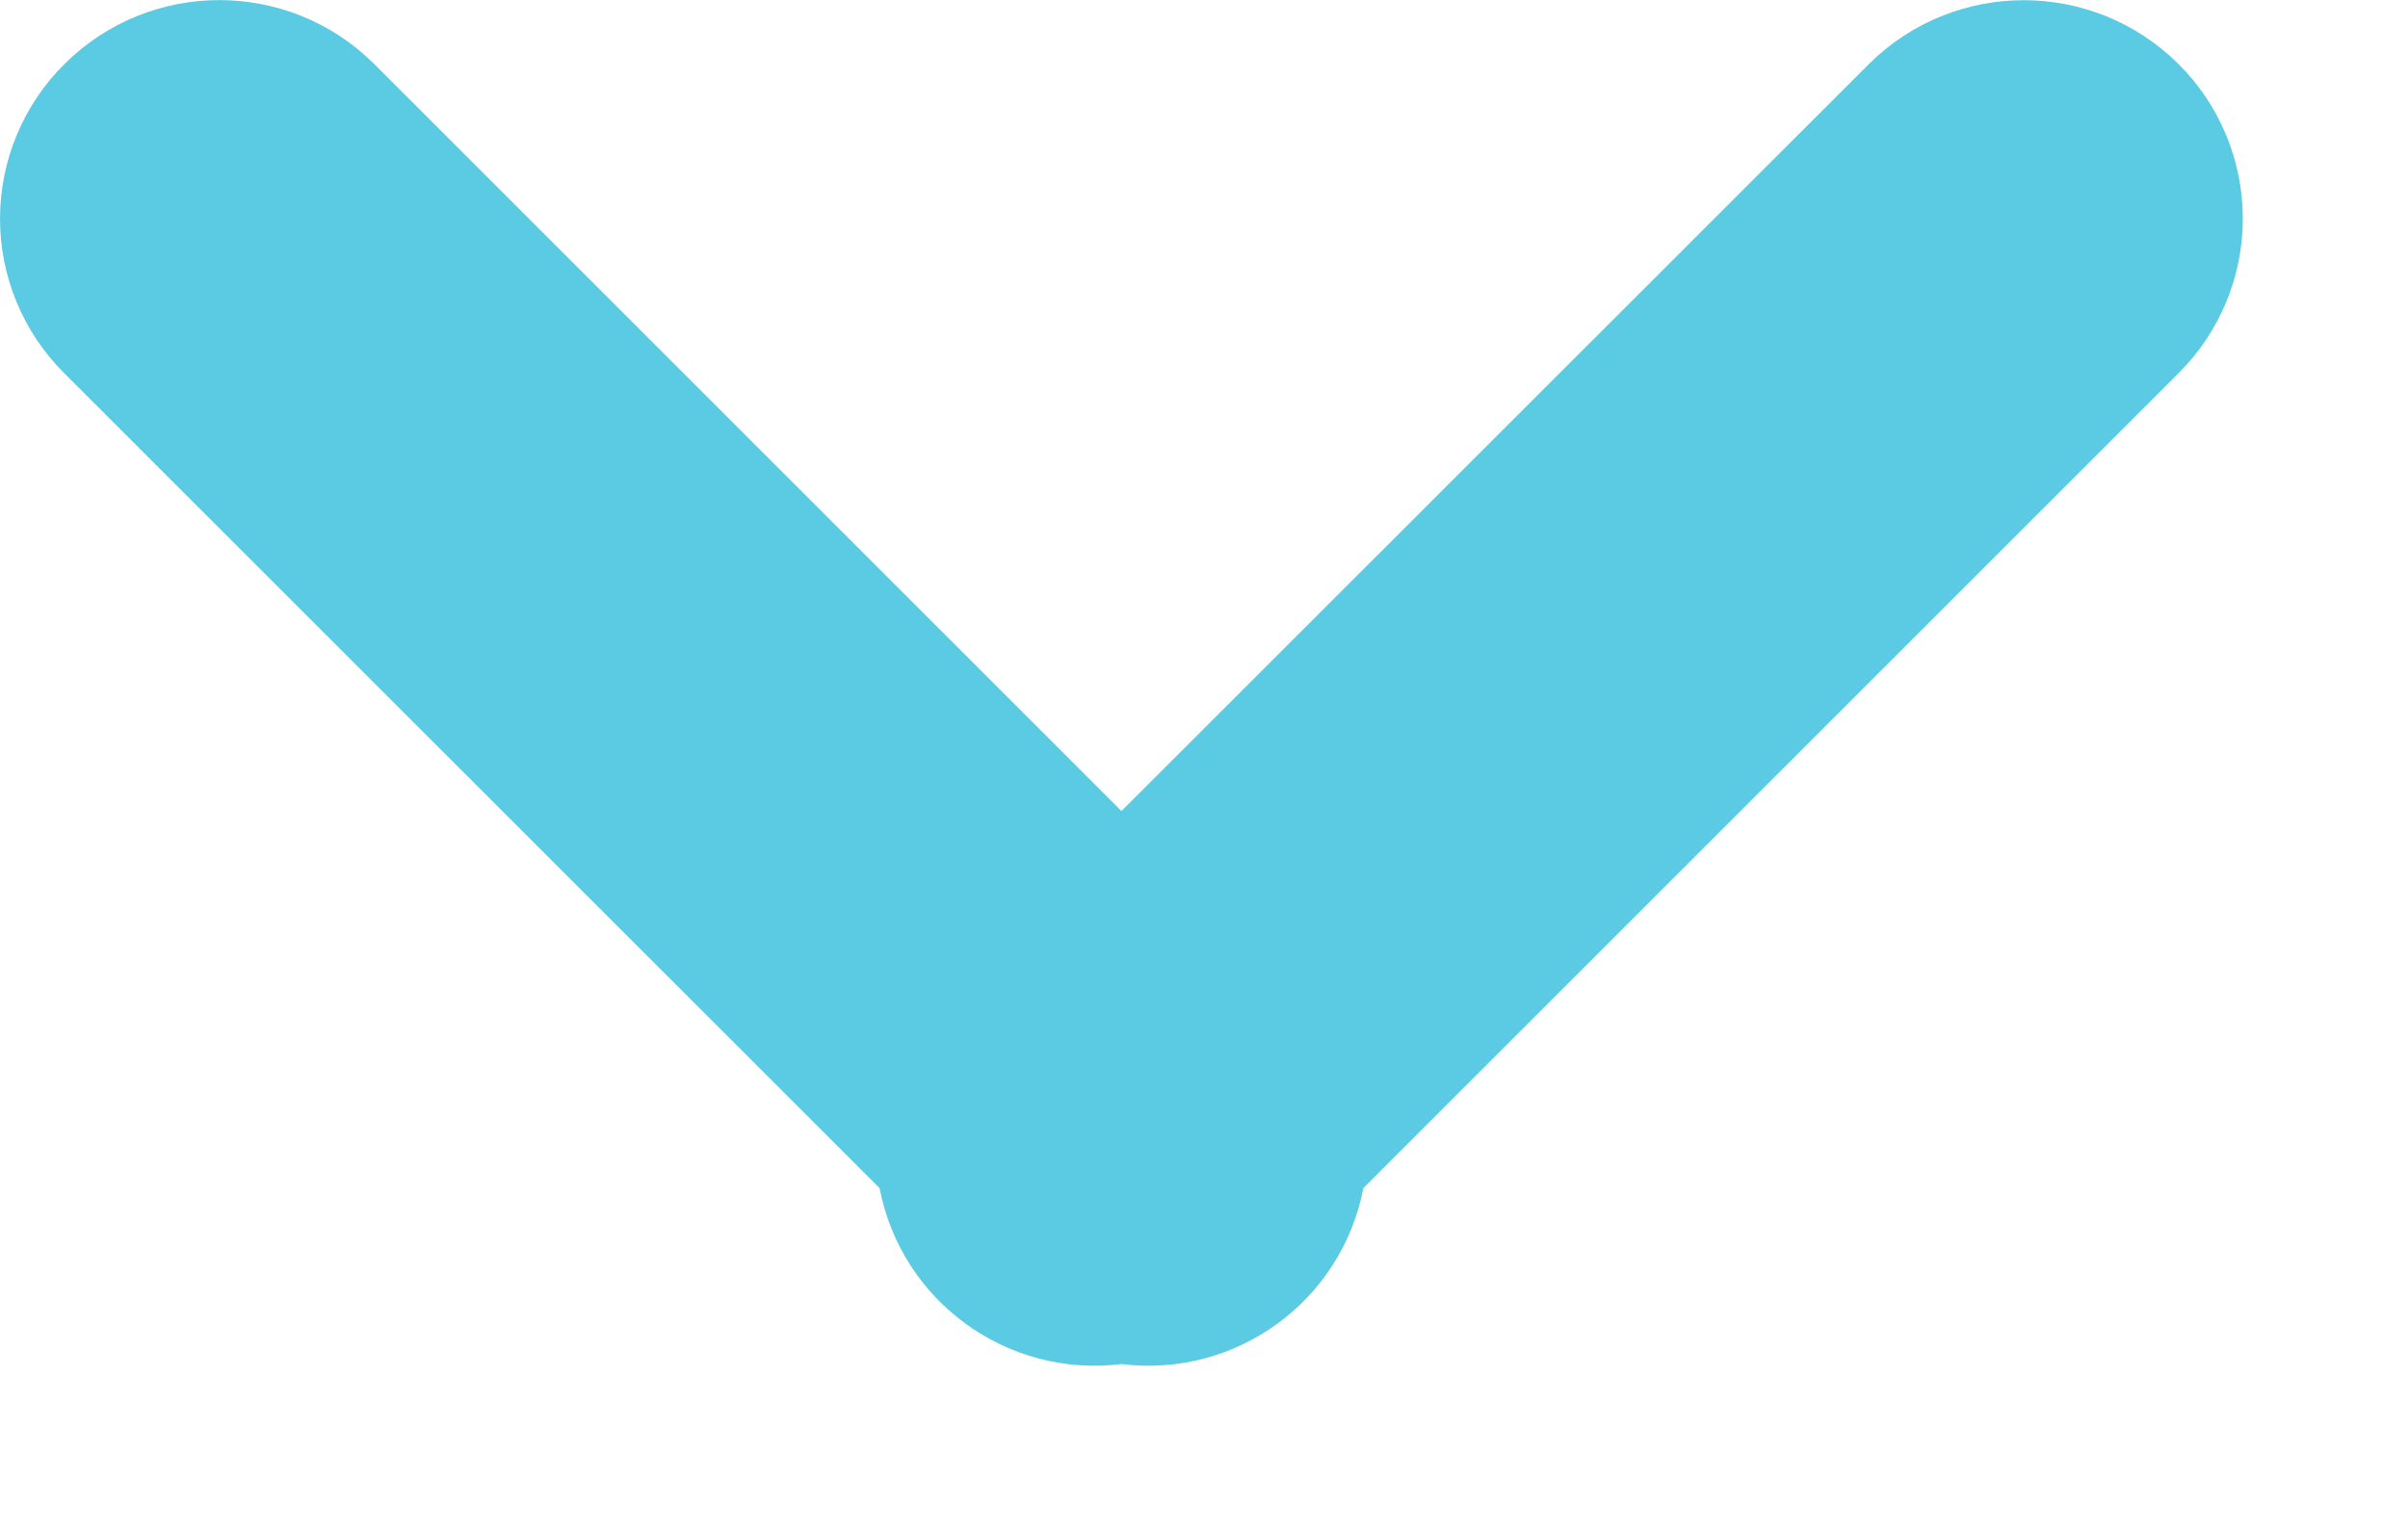
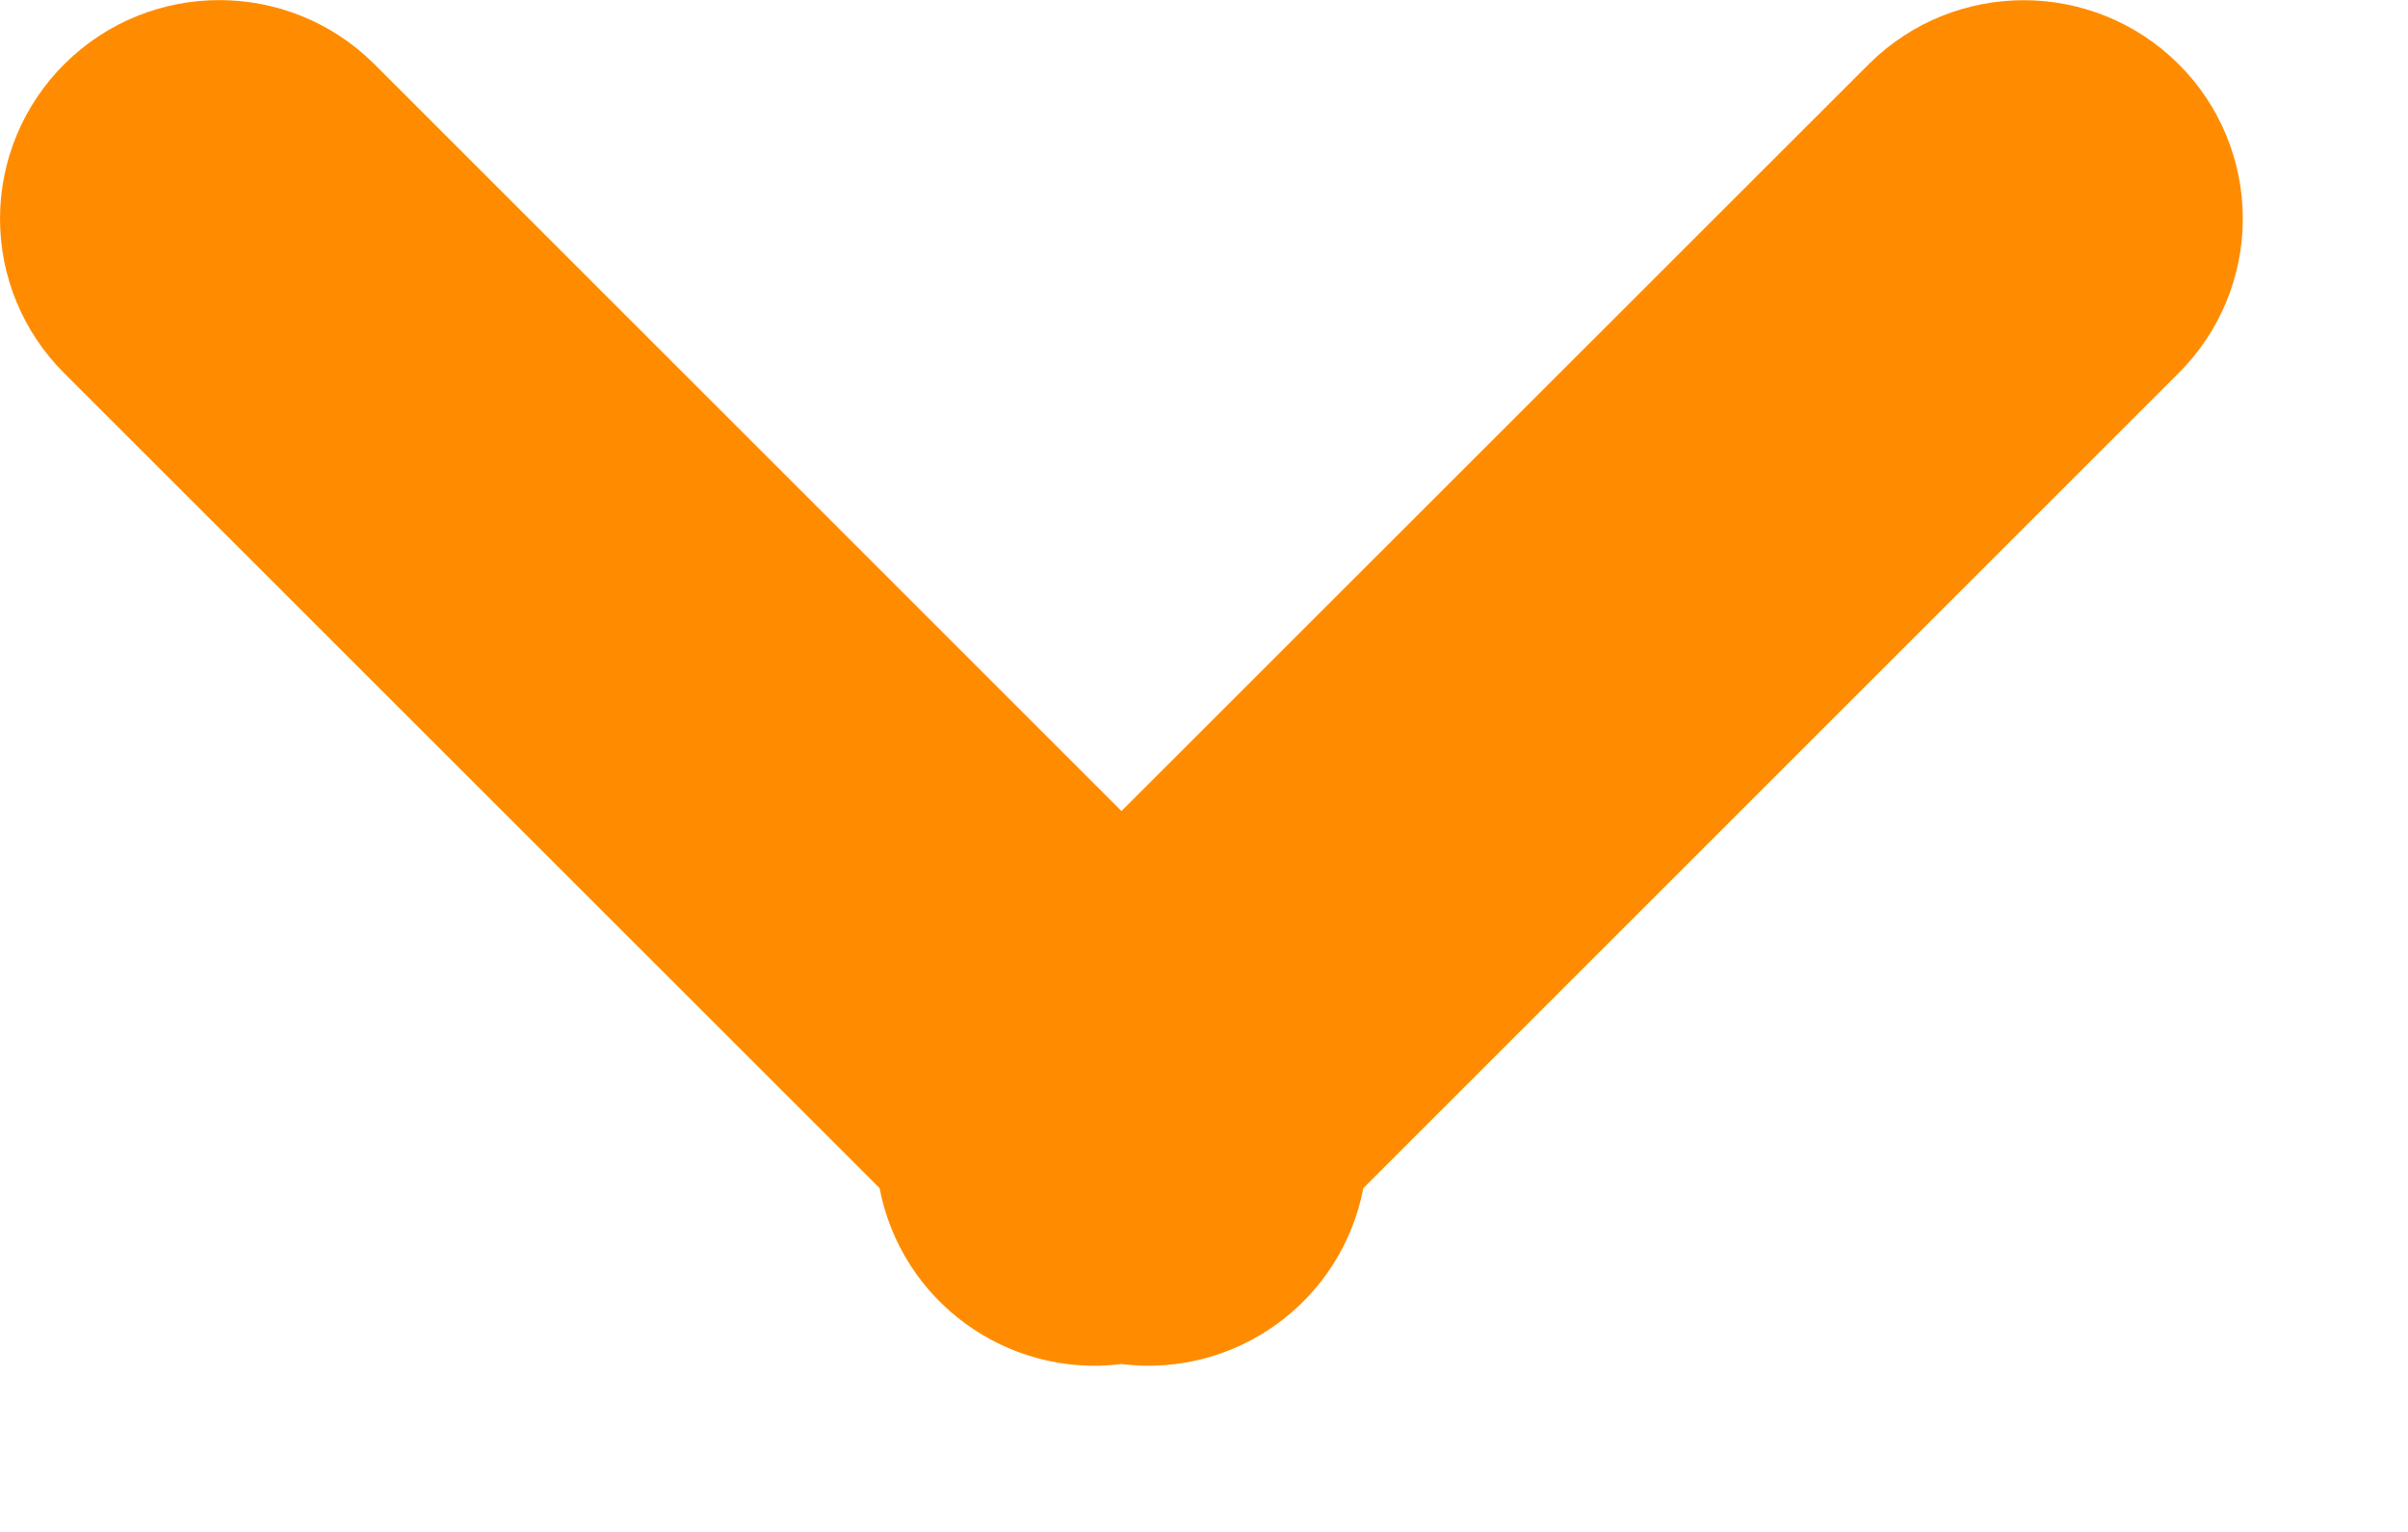
<svg xmlns="http://www.w3.org/2000/svg" width="11" height="7" viewBox="0 0 11 7">
-   <path d="M5.123 3.706L1.707.29A1.003 1.003 0 0 0 .295.292a.996.996 0 0 0-.003 1.412l3.726 3.725a1 1 0 0 0 1.105.804 1 1 0 0 0 1.105-.804l3.725-3.725A.996.996 0 0 0 9.951.292 1.003 1.003 0 0 0 8.54.29L5.123 3.706z" fill="#5BCBE3" fill-rule="evenodd" />
+   <path d="M5.123 3.706L1.707.29A1.003 1.003 0 0 0 .295.292a.996.996 0 0 0-.003 1.412l3.726 3.725a1 1 0 0 0 1.105.804 1 1 0 0 0 1.105-.804l3.725-3.725A.996.996 0 0 0 9.951.292 1.003 1.003 0 0 0 8.54.29L5.123 3.706z" fill="#FF8C00" fill-rule="evenodd" />
</svg>
